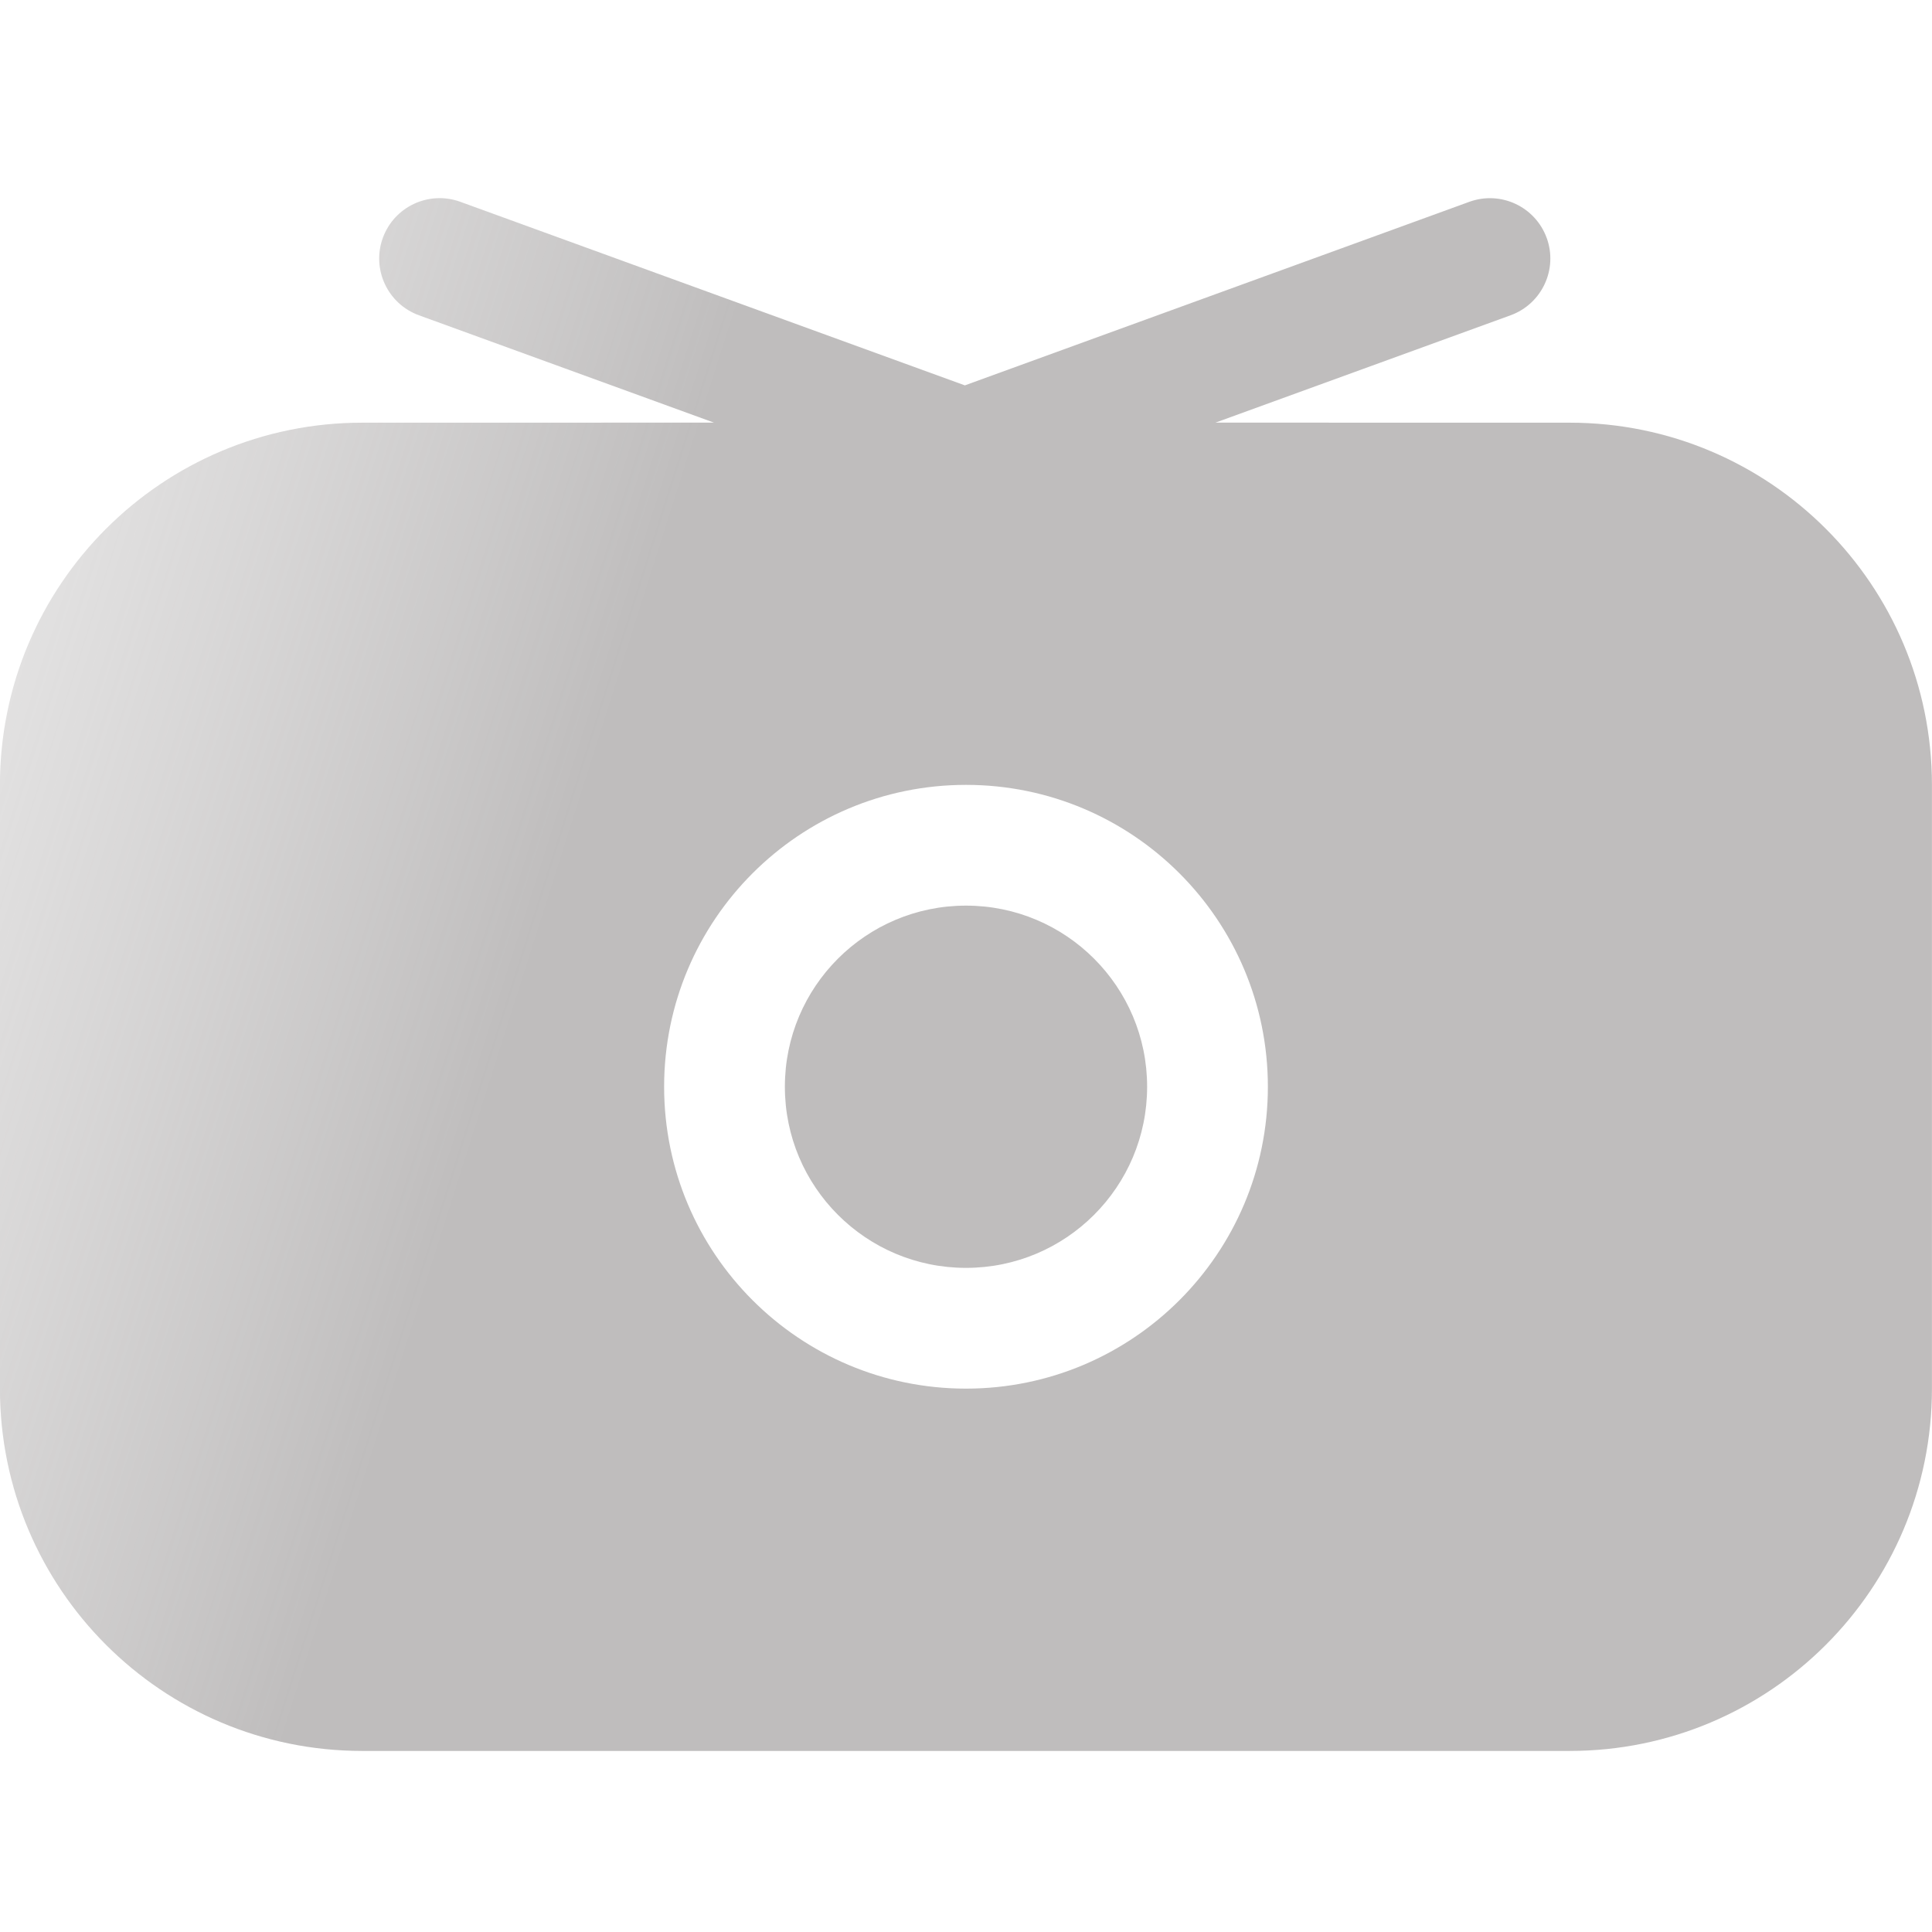
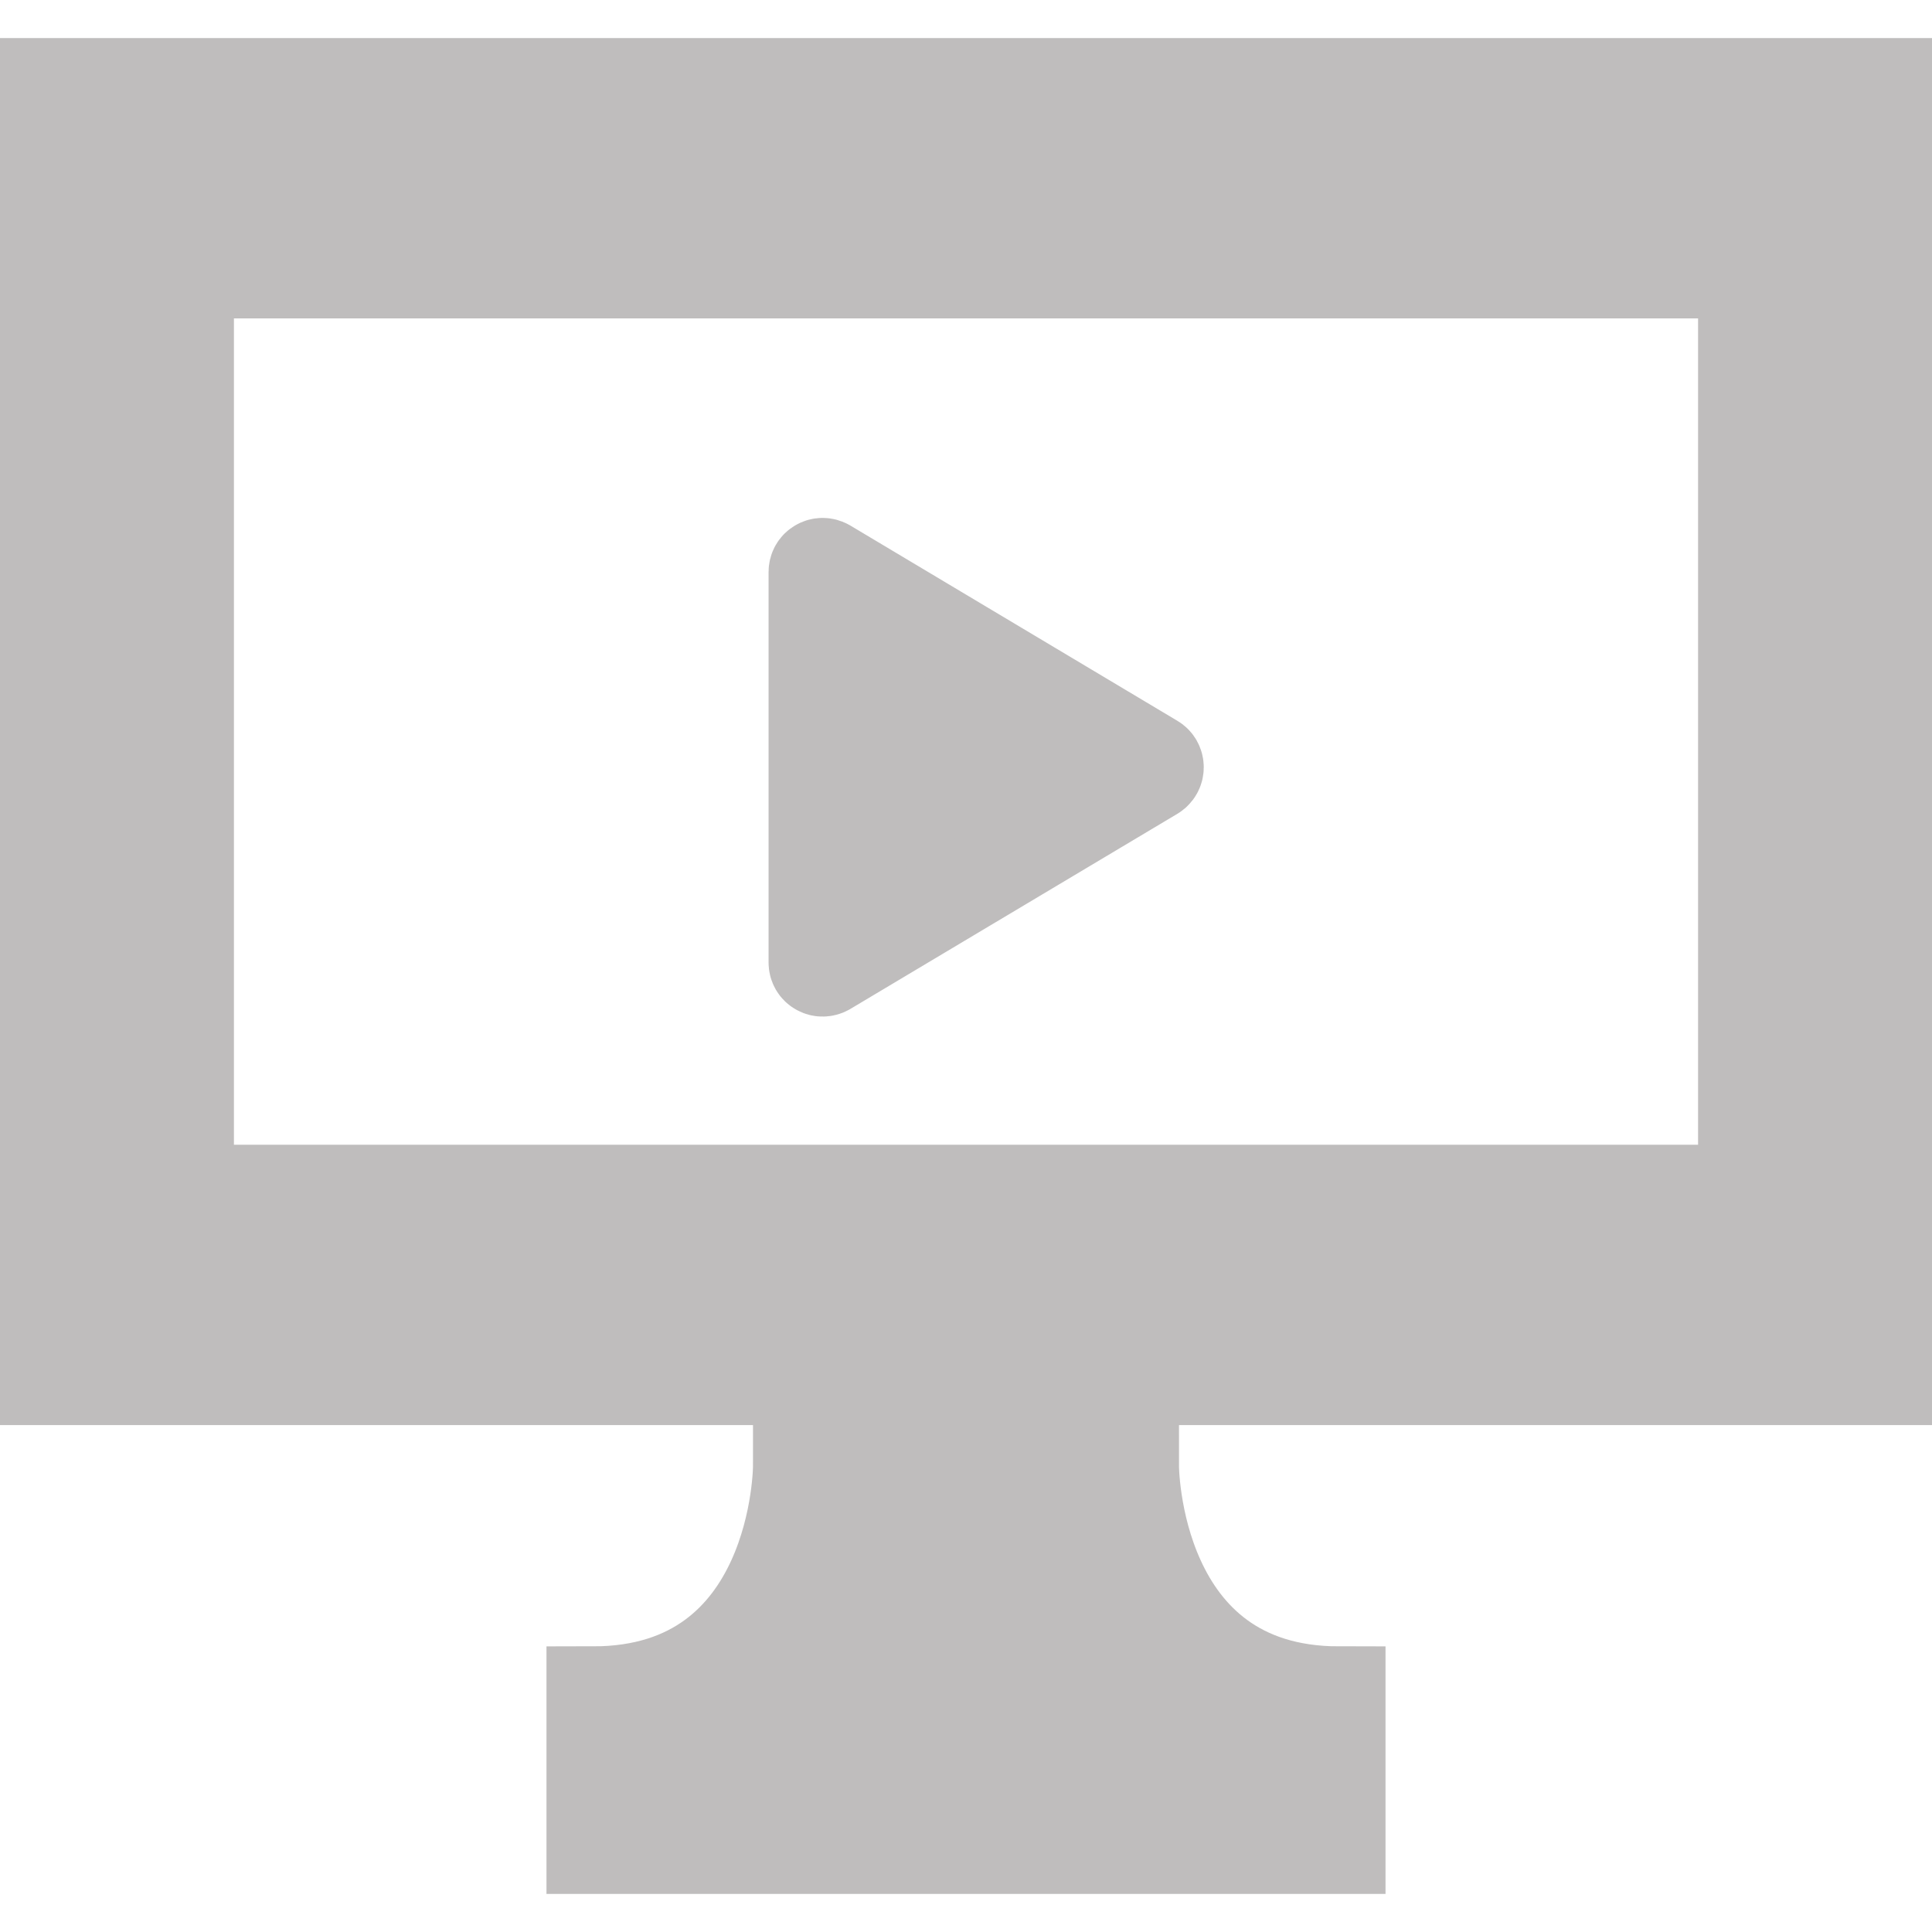
- <svg xmlns="http://www.w3.org/2000/svg" viewBox="0 0 32 32" fill="#bfbdbd" fill-opacity="1">
-   <defs>
-     <linearGradient id="grad" x1="-40%" y1="-20%" x2="40%" y2="0%">
-       <stop stop-color="white" stop-opacity="0.25" />
-       <stop offset="1" stop-color="#bfbdbd" stop-opacity="1" />
-     </linearGradient>
-   </defs>
-   <g id="SVGRepo_bgCarrier" stroke-width="0">
-   </g>
+ <svg xmlns="http://www.w3.org/2000/svg" version="1.1" id="_x32_" viewBox="0 0 512 512" xml:space="preserve" fill="#bfbdbd" stroke="#bfbdbd" stroke-width="24.576">
+   <g id="SVGRepo_bgCarrier" stroke-width="0" />
  <g id="SVGRepo_tracerCarrier" stroke-linecap="round" stroke-linejoin="round" />
  <g id="SVGRepo_iconCarrier">
-     <g fill="none" fill-rule="evenodd">
-       <path d="m0 0h32v32h-32z" />
-       <path d="m25.618 3.94c.189.519-.079 1.093-.598 1.282l-4.888 1.778 5.867.001c3.314 0 6 2.686 6 6v10c0 3.314-2.686 6-6 6h-20c-3.314 0-6-2.686-6-6v-10c0-3.314 2.686-6 6-6l5.826-.001-4.886-1.778c-.519-.189-.787-.763-.598-1.282.189-.519.763-.786 1.282-.598l8.358 3.041 8.355-3.04c.519-.189 1.093.079 1.282.598zm-9.618 9.06c-2.761 0-5 2.239-5 5s2.239 5 5 5 5-2.239 5-5-2.239-5-5-5zm0 2c1.657 0 3 1.343 3 3s-1.343 3-3 3-3-1.343-3-3 1.343-3 3-3z" fill="url(#grad)" />
+     <style type="text/css">  .st0{fill:#bfbdbd;}  </style>
+     <g>
+       <path class="st0" d="M0,22.375v343h512v-343H0z M462.297,315.656H49.703V72.094h412.594V315.656z" />
+       <path class="st0" d="M300.156,388.563h-88.313c0,0,0,60.031-54.734,60.031c0,23.938,0,41.031,0,41.031h197.781 c0,0,0-17.094,0-41.031C300.156,448.594,300.156,388.563,300.156,388.563z" />
+       <path class="st0" d="M217,256.844c0.625,0.375,1.406,0.344,2.031,0l86.719-51.75c0.594-0.375,0.969-1.031,0.969-1.75 c0-0.734-0.375-1.406-0.969-1.75l-86.719-51.781c-0.625-0.344-1.406-0.375-2.031,0c-0.656,0.344-1.031,1.031-1.031,1.766v51.766 v51.75C215.969,255.813,216.344,256.5,217,256.844z" />
    </g>
  </g>
</svg>
